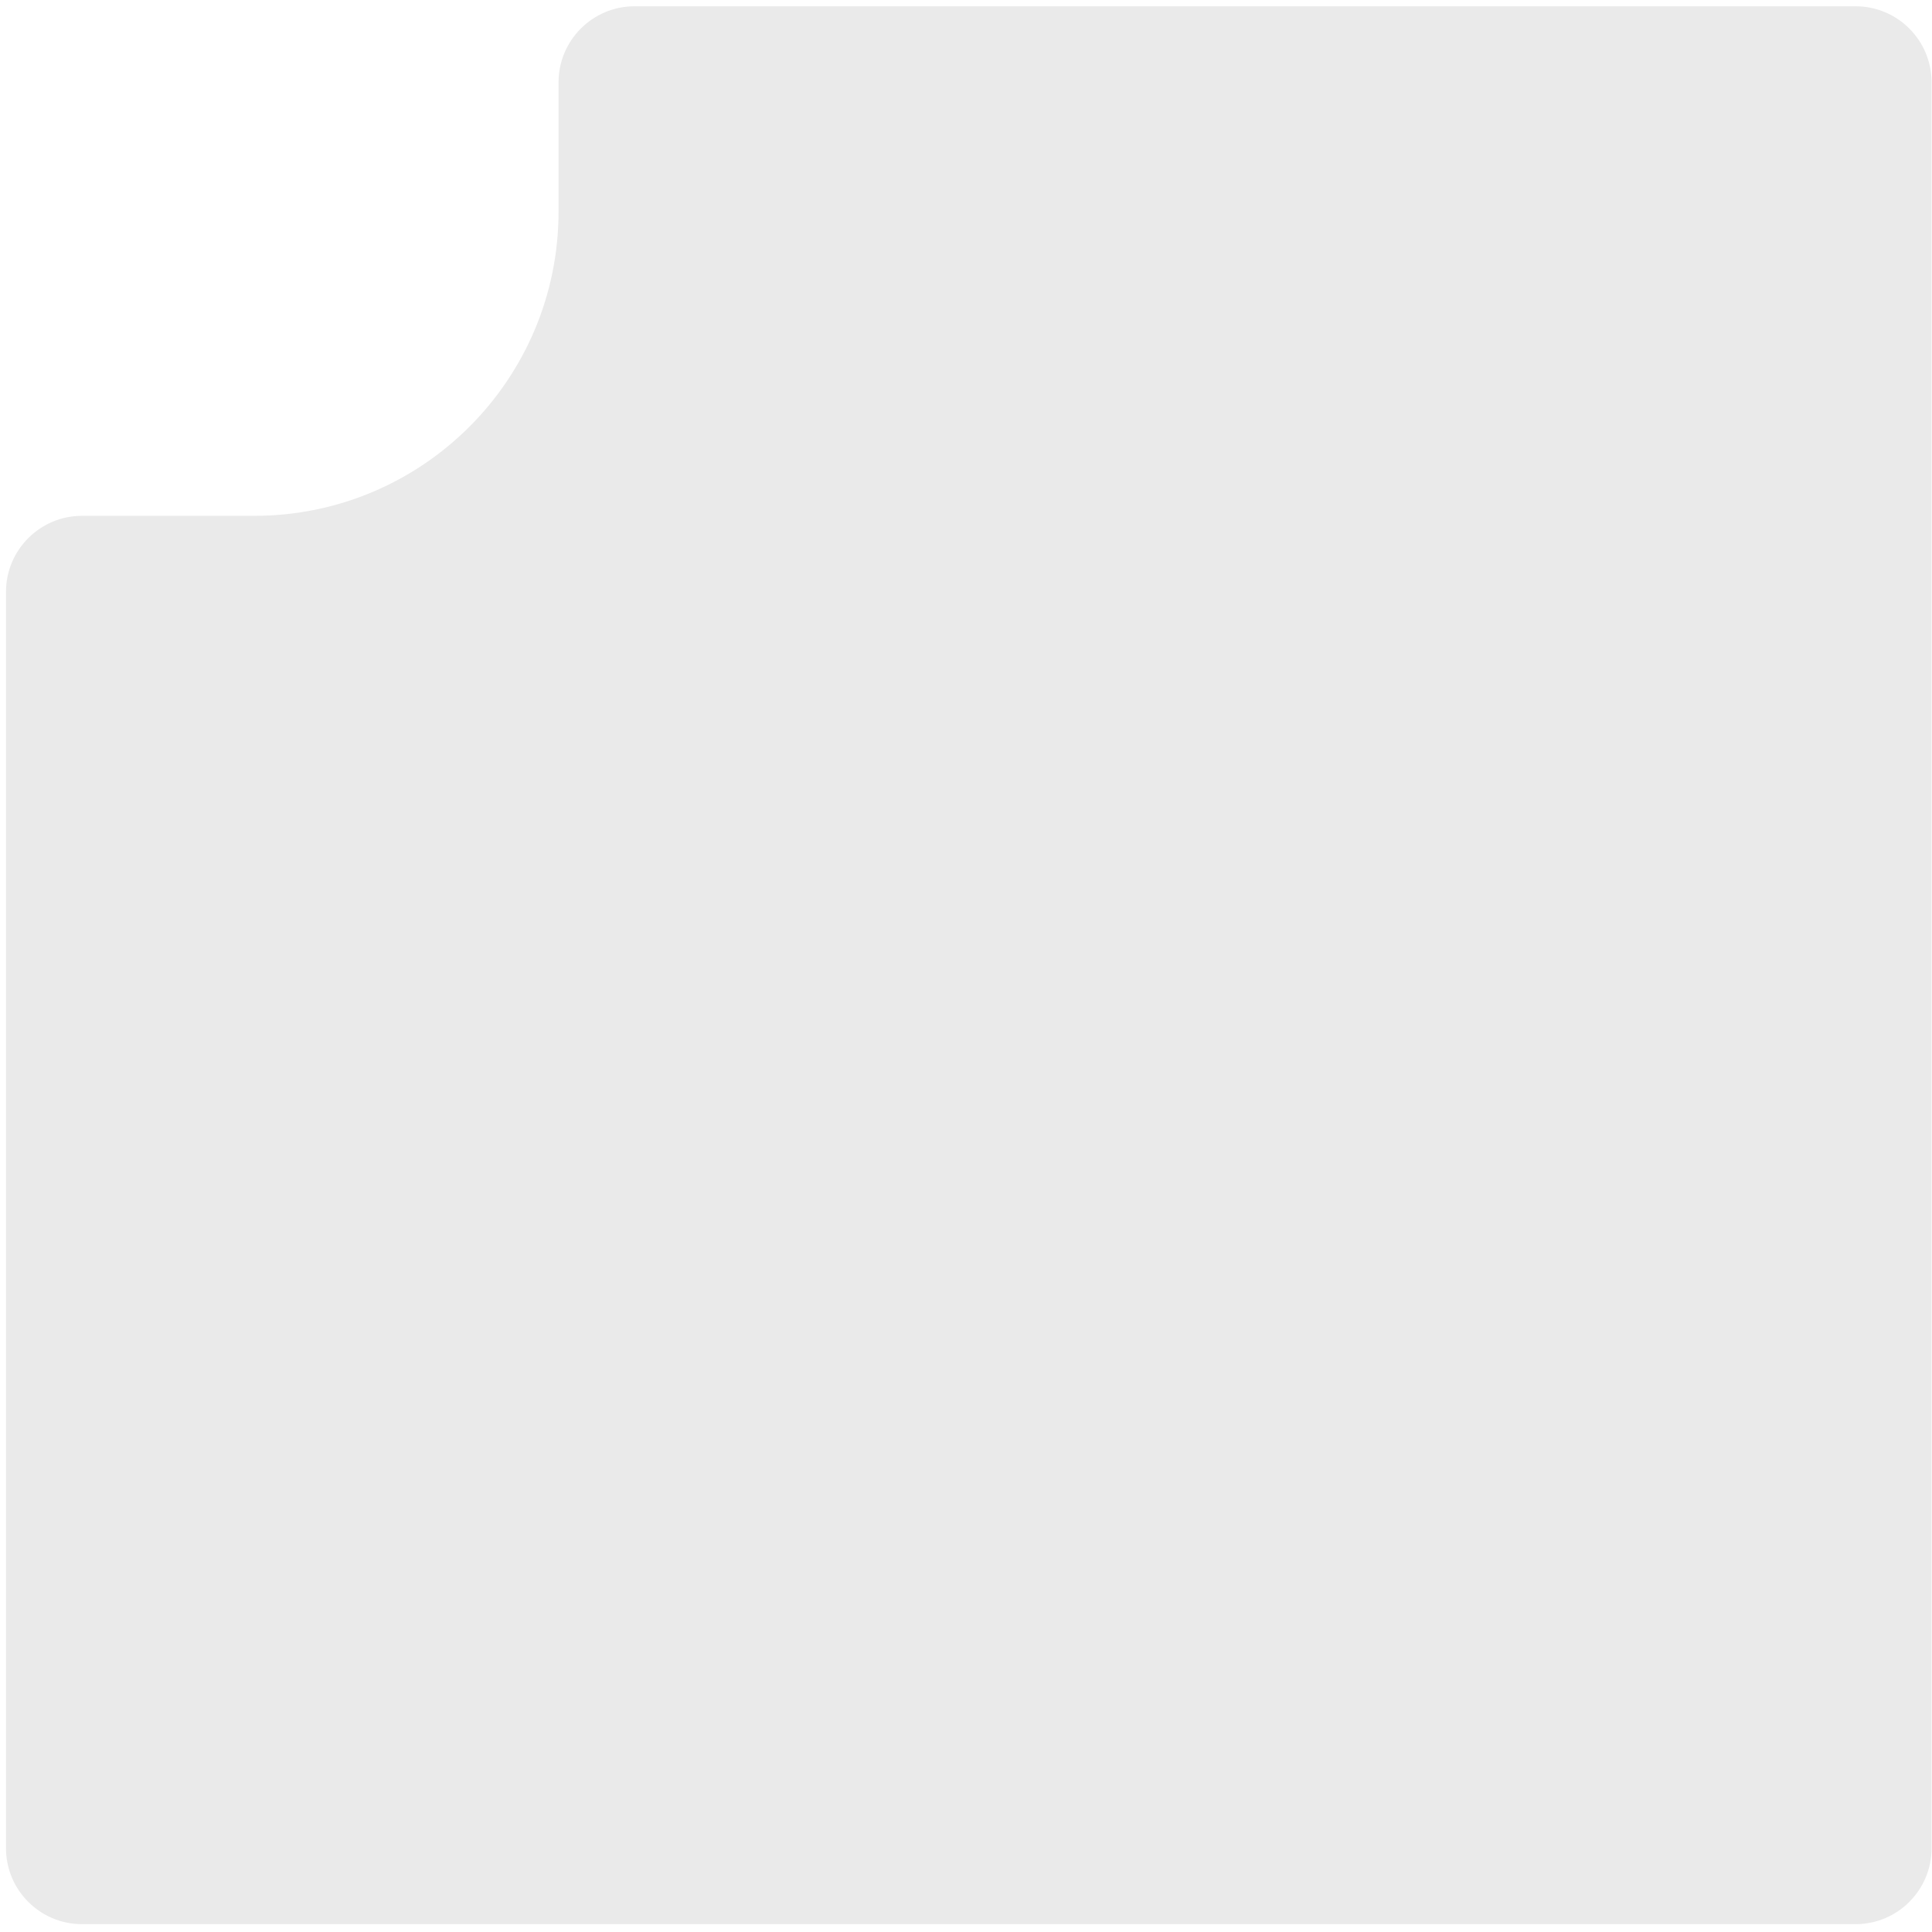
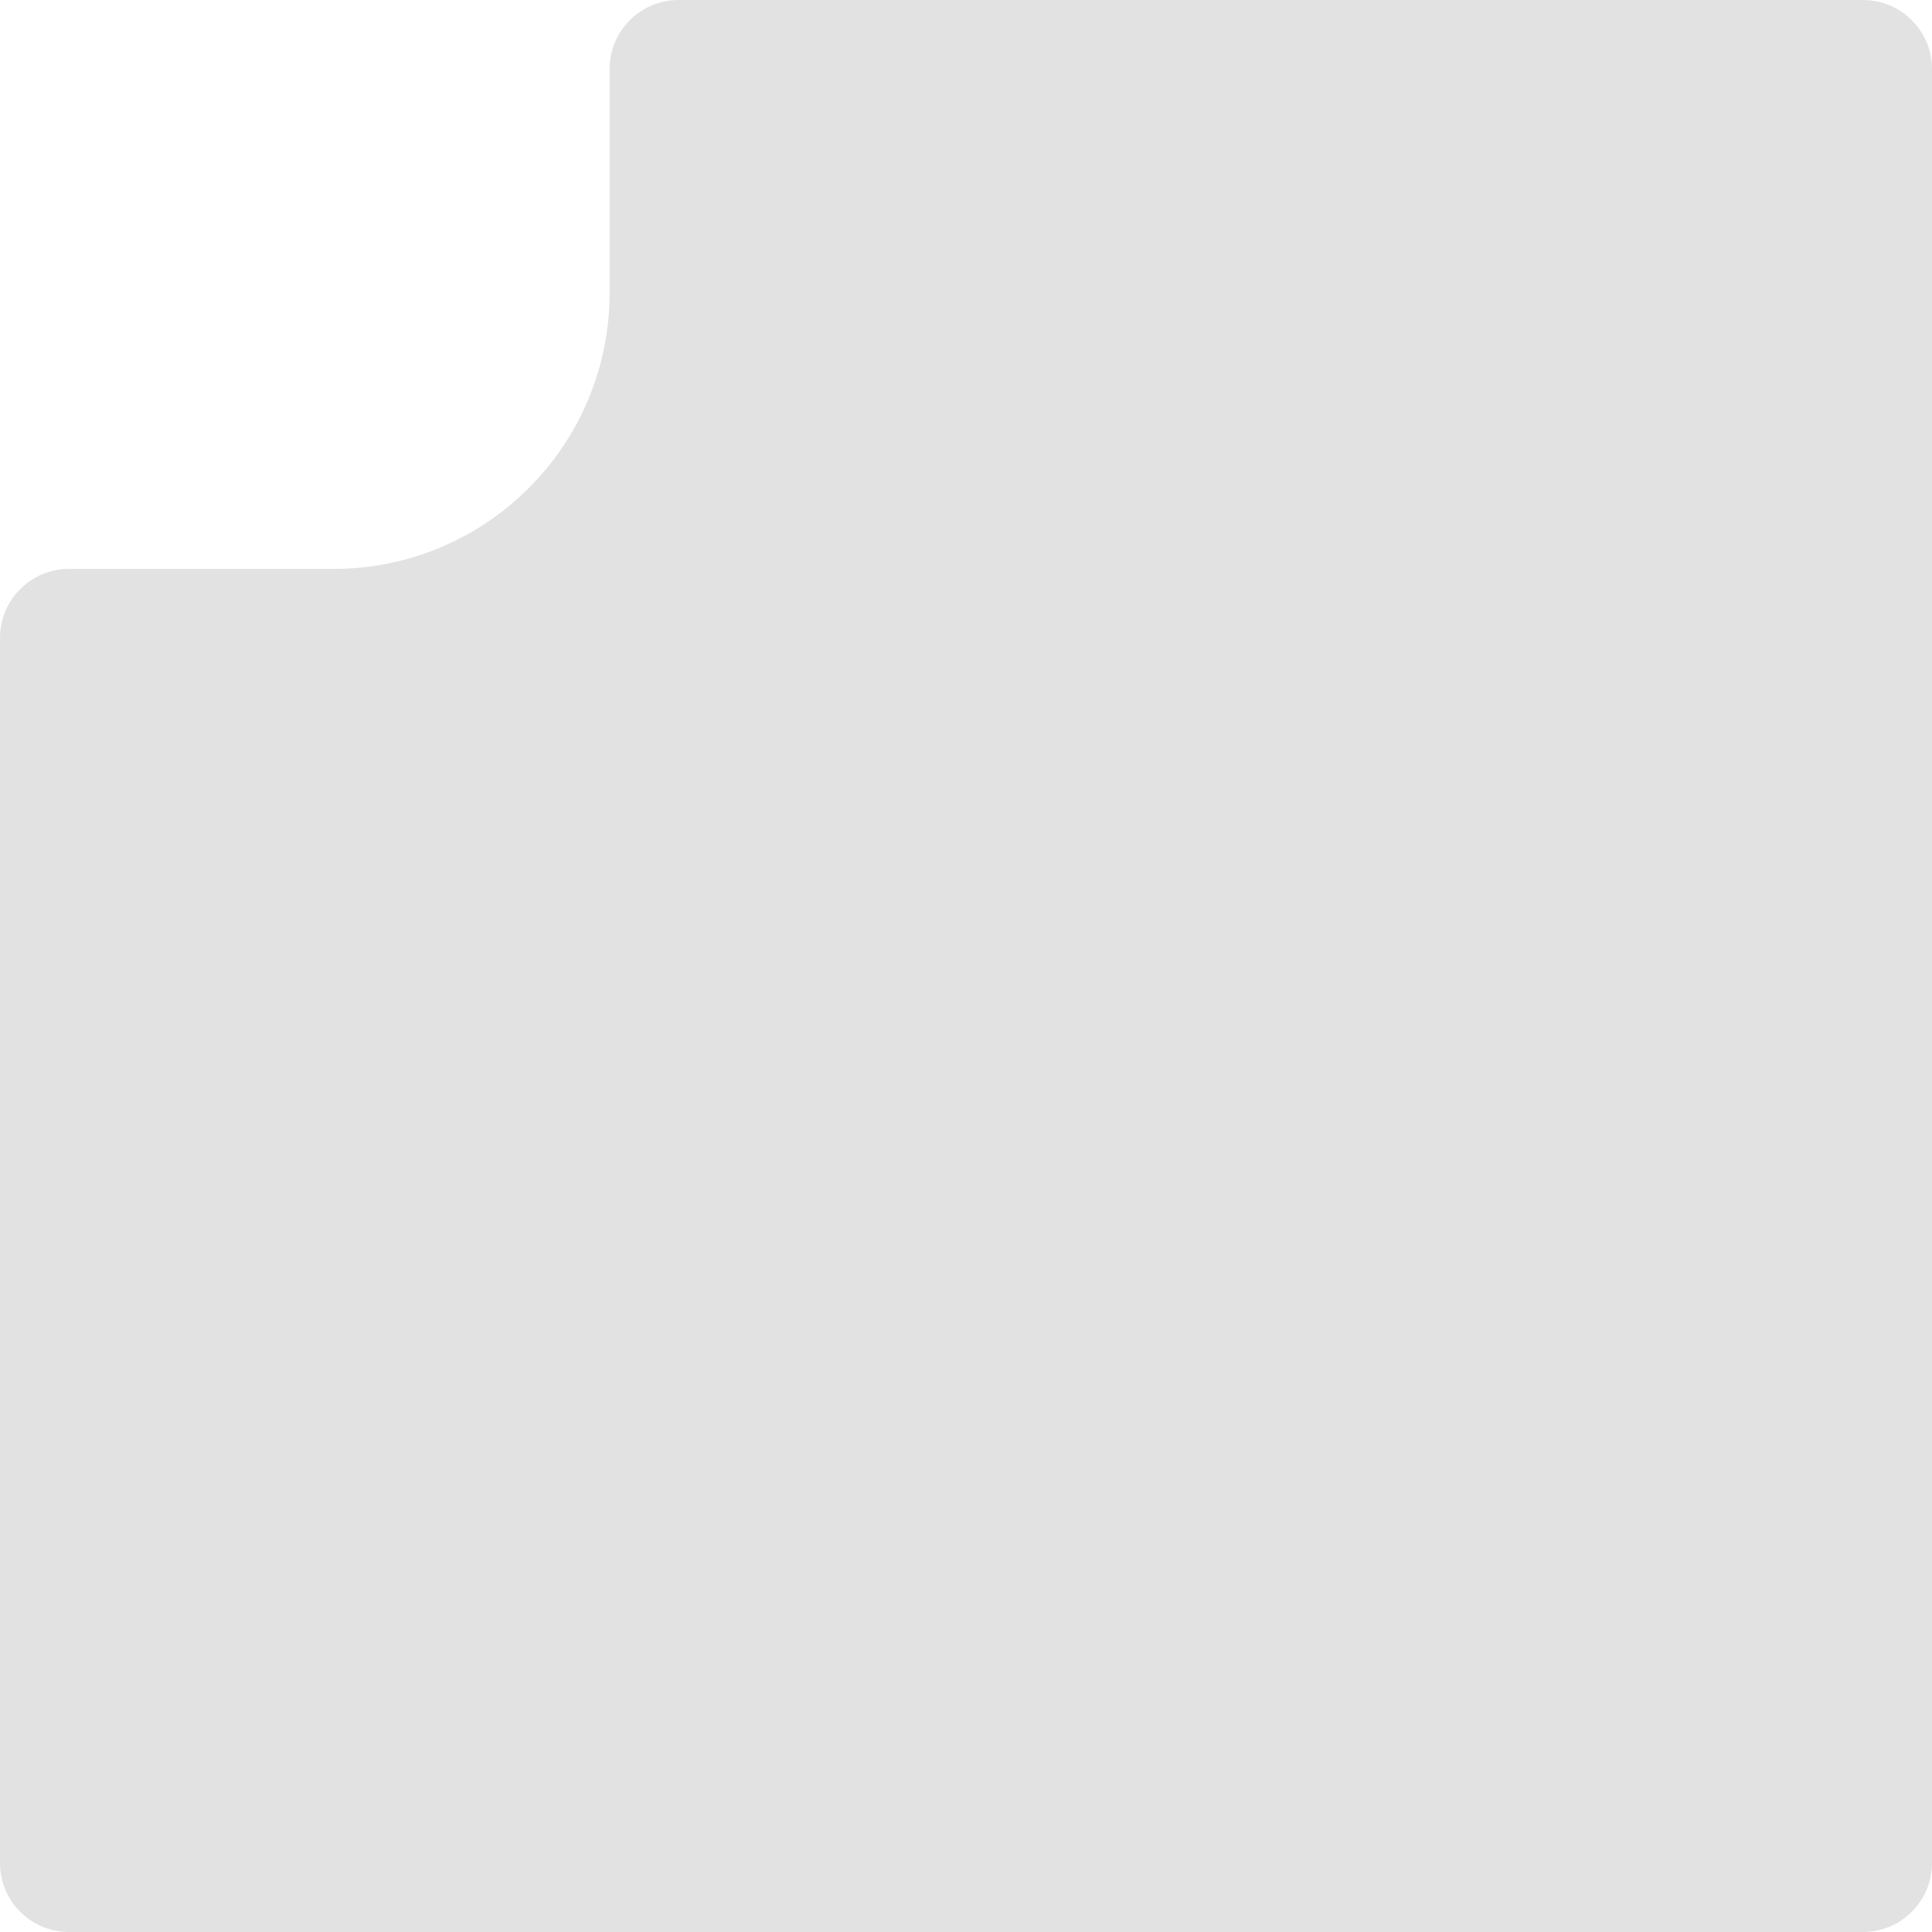
- <svg xmlns="http://www.w3.org/2000/svg" width="127" height="127" viewBox="0 0 127 127" fill="#eaeaea">
-   <path d="M126.973 5.412C126.973 2.651 124.735 0.412 121.973 0.412H41.716C38.955 0.412 36.716 2.651 36.716 5.412V13.908C36.716 24.953 27.762 33.908 16.716 33.908H5.394C2.632 33.908 0.394 36.146 0.394 38.908V121.485C0.394 124.246 2.632 126.485 5.394 126.485H121.973C124.735 126.485 126.973 124.246 126.973 121.485V5.412Z" />
+ <svg xmlns="http://www.w3.org/2000/svg" width="140" height="140" viewBox="0 0 140 140" fill="#E2E2E2">
+   <path fill-rule="evenodd" clip-rule="evenodd" d="M140 5C140 2.239 137.761 -3.8147e-06 135 -3.8147e-06H49.174C46.412 -3.8147e-06 44.174 2.239 44.174 5V21.224C44.174 32.27 35.219 41.224 24.174 41.224H5C2.239 41.224 0 43.463 0 46.224V135C0 137.761 2.239 140 5 140H135C137.761 140 140 137.761 140 135V5Z" fill="#E2E2E2" />
</svg>
